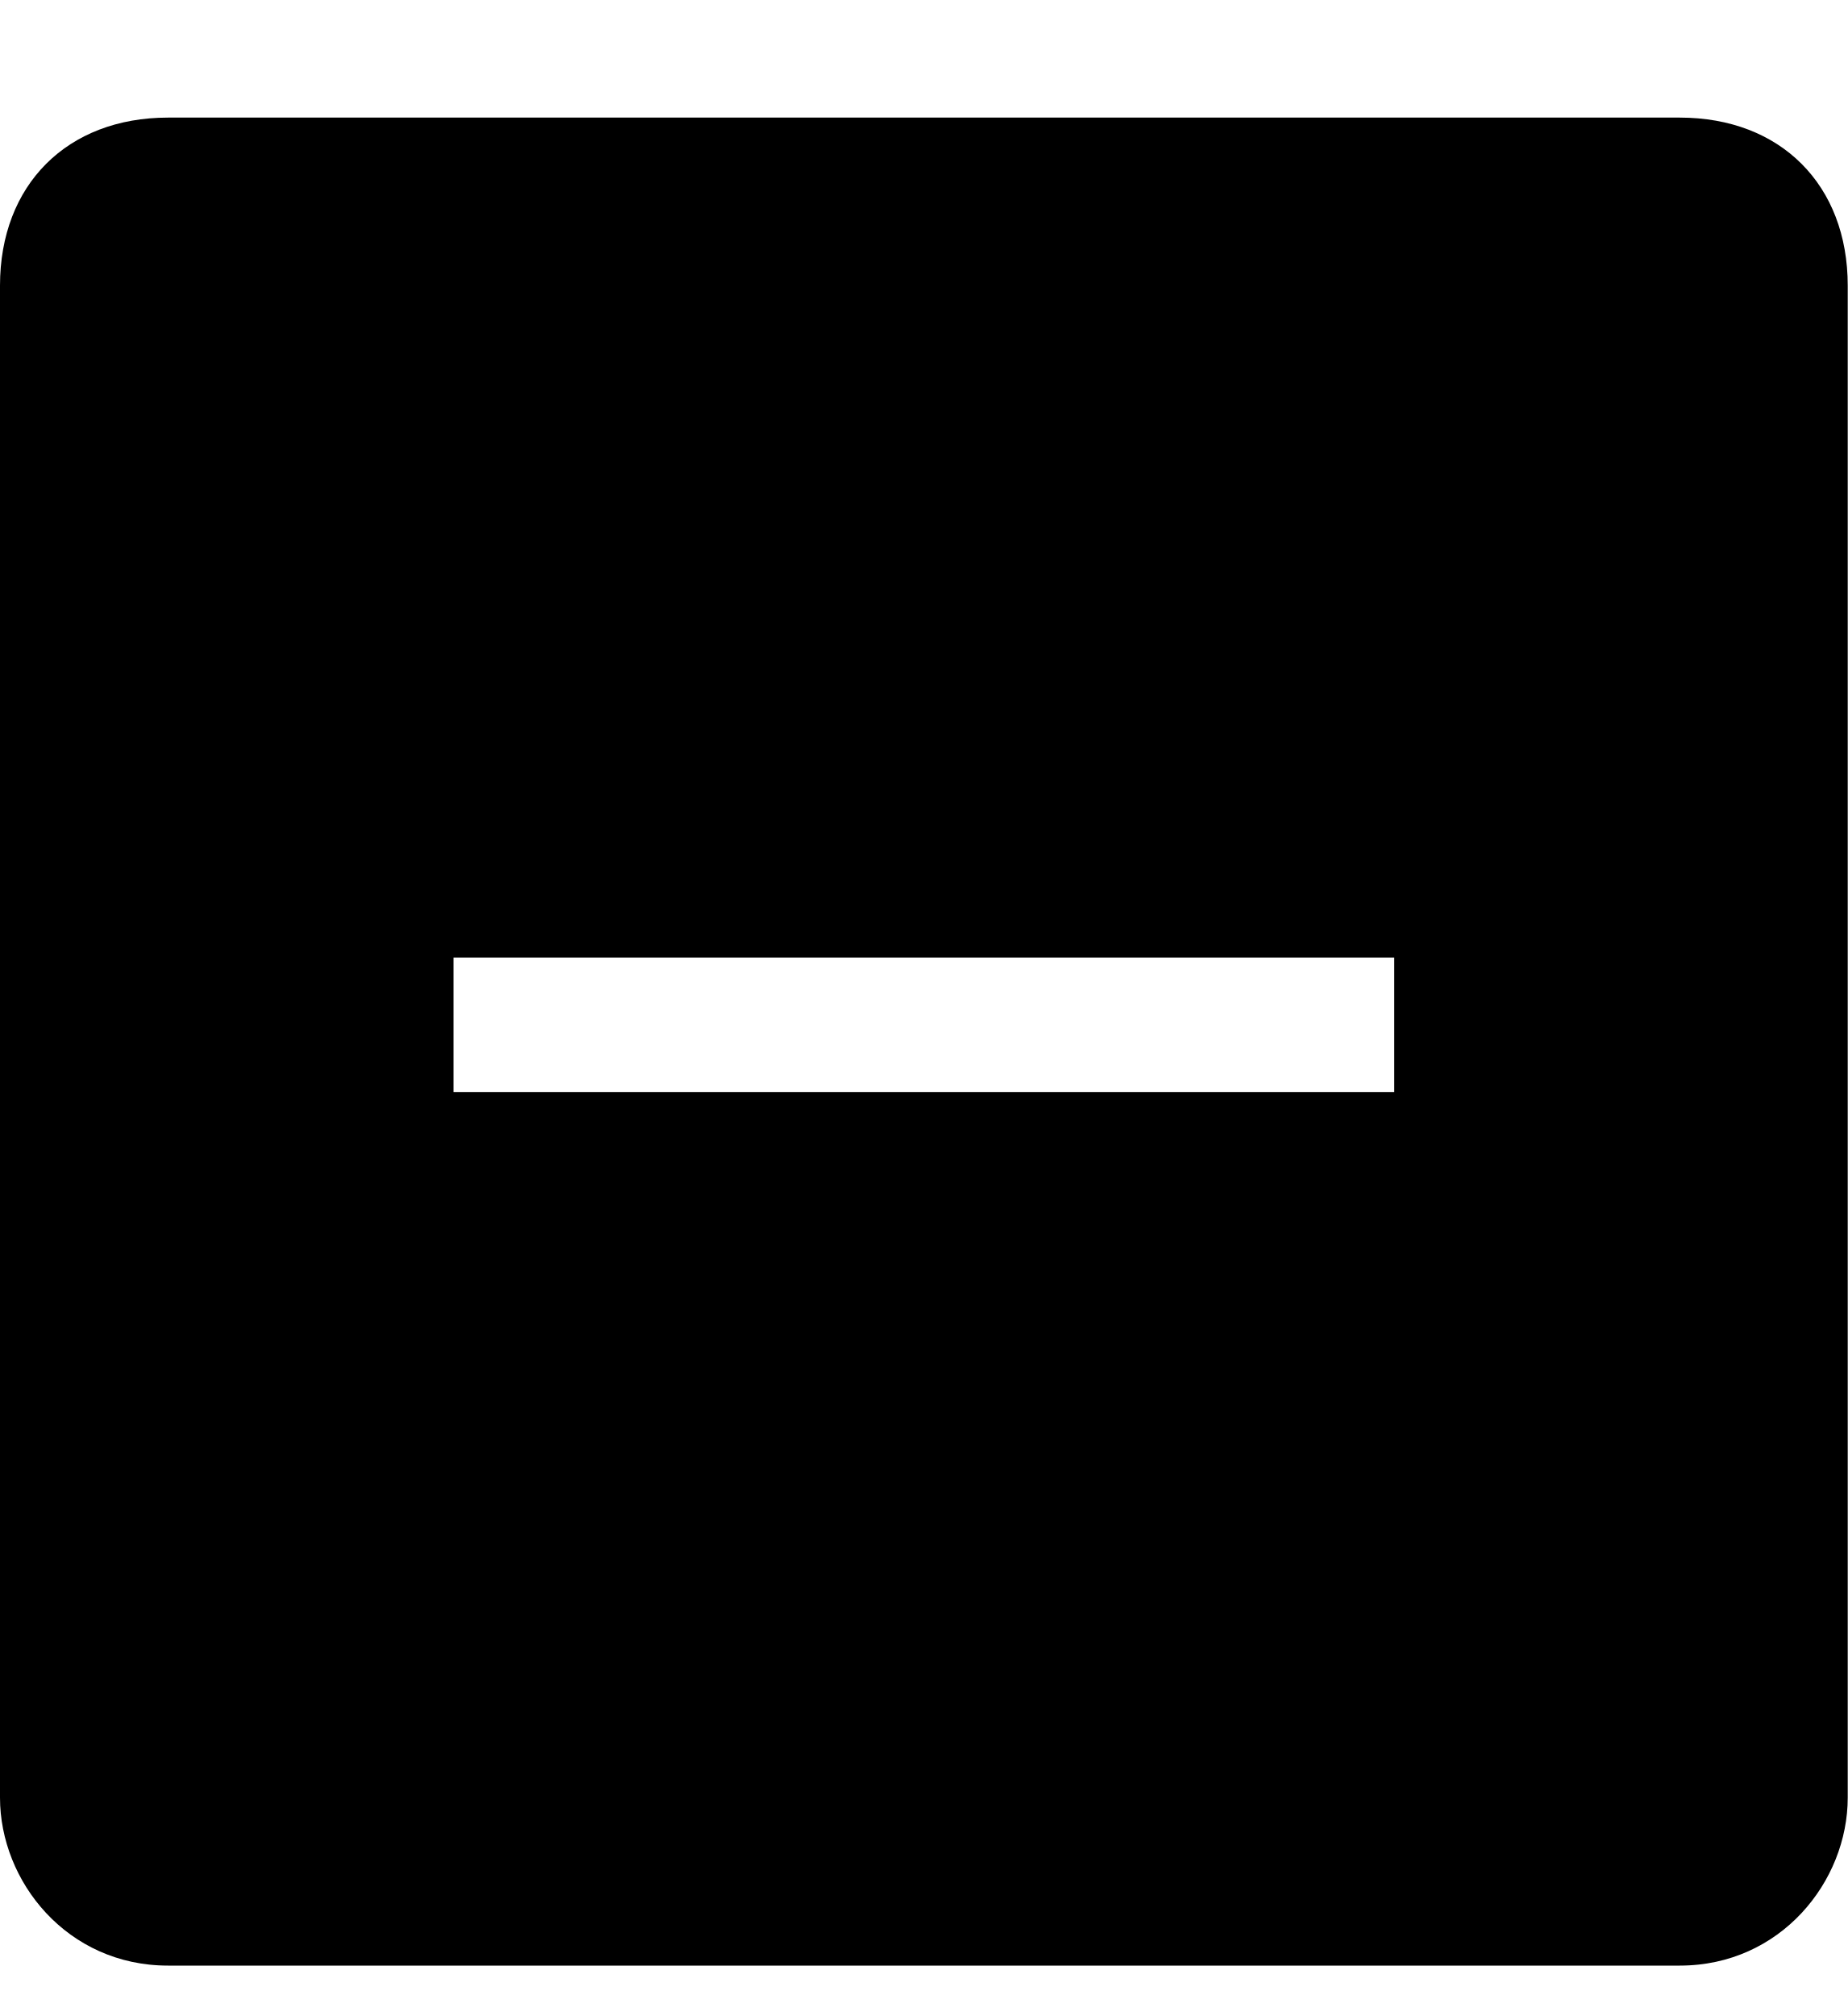
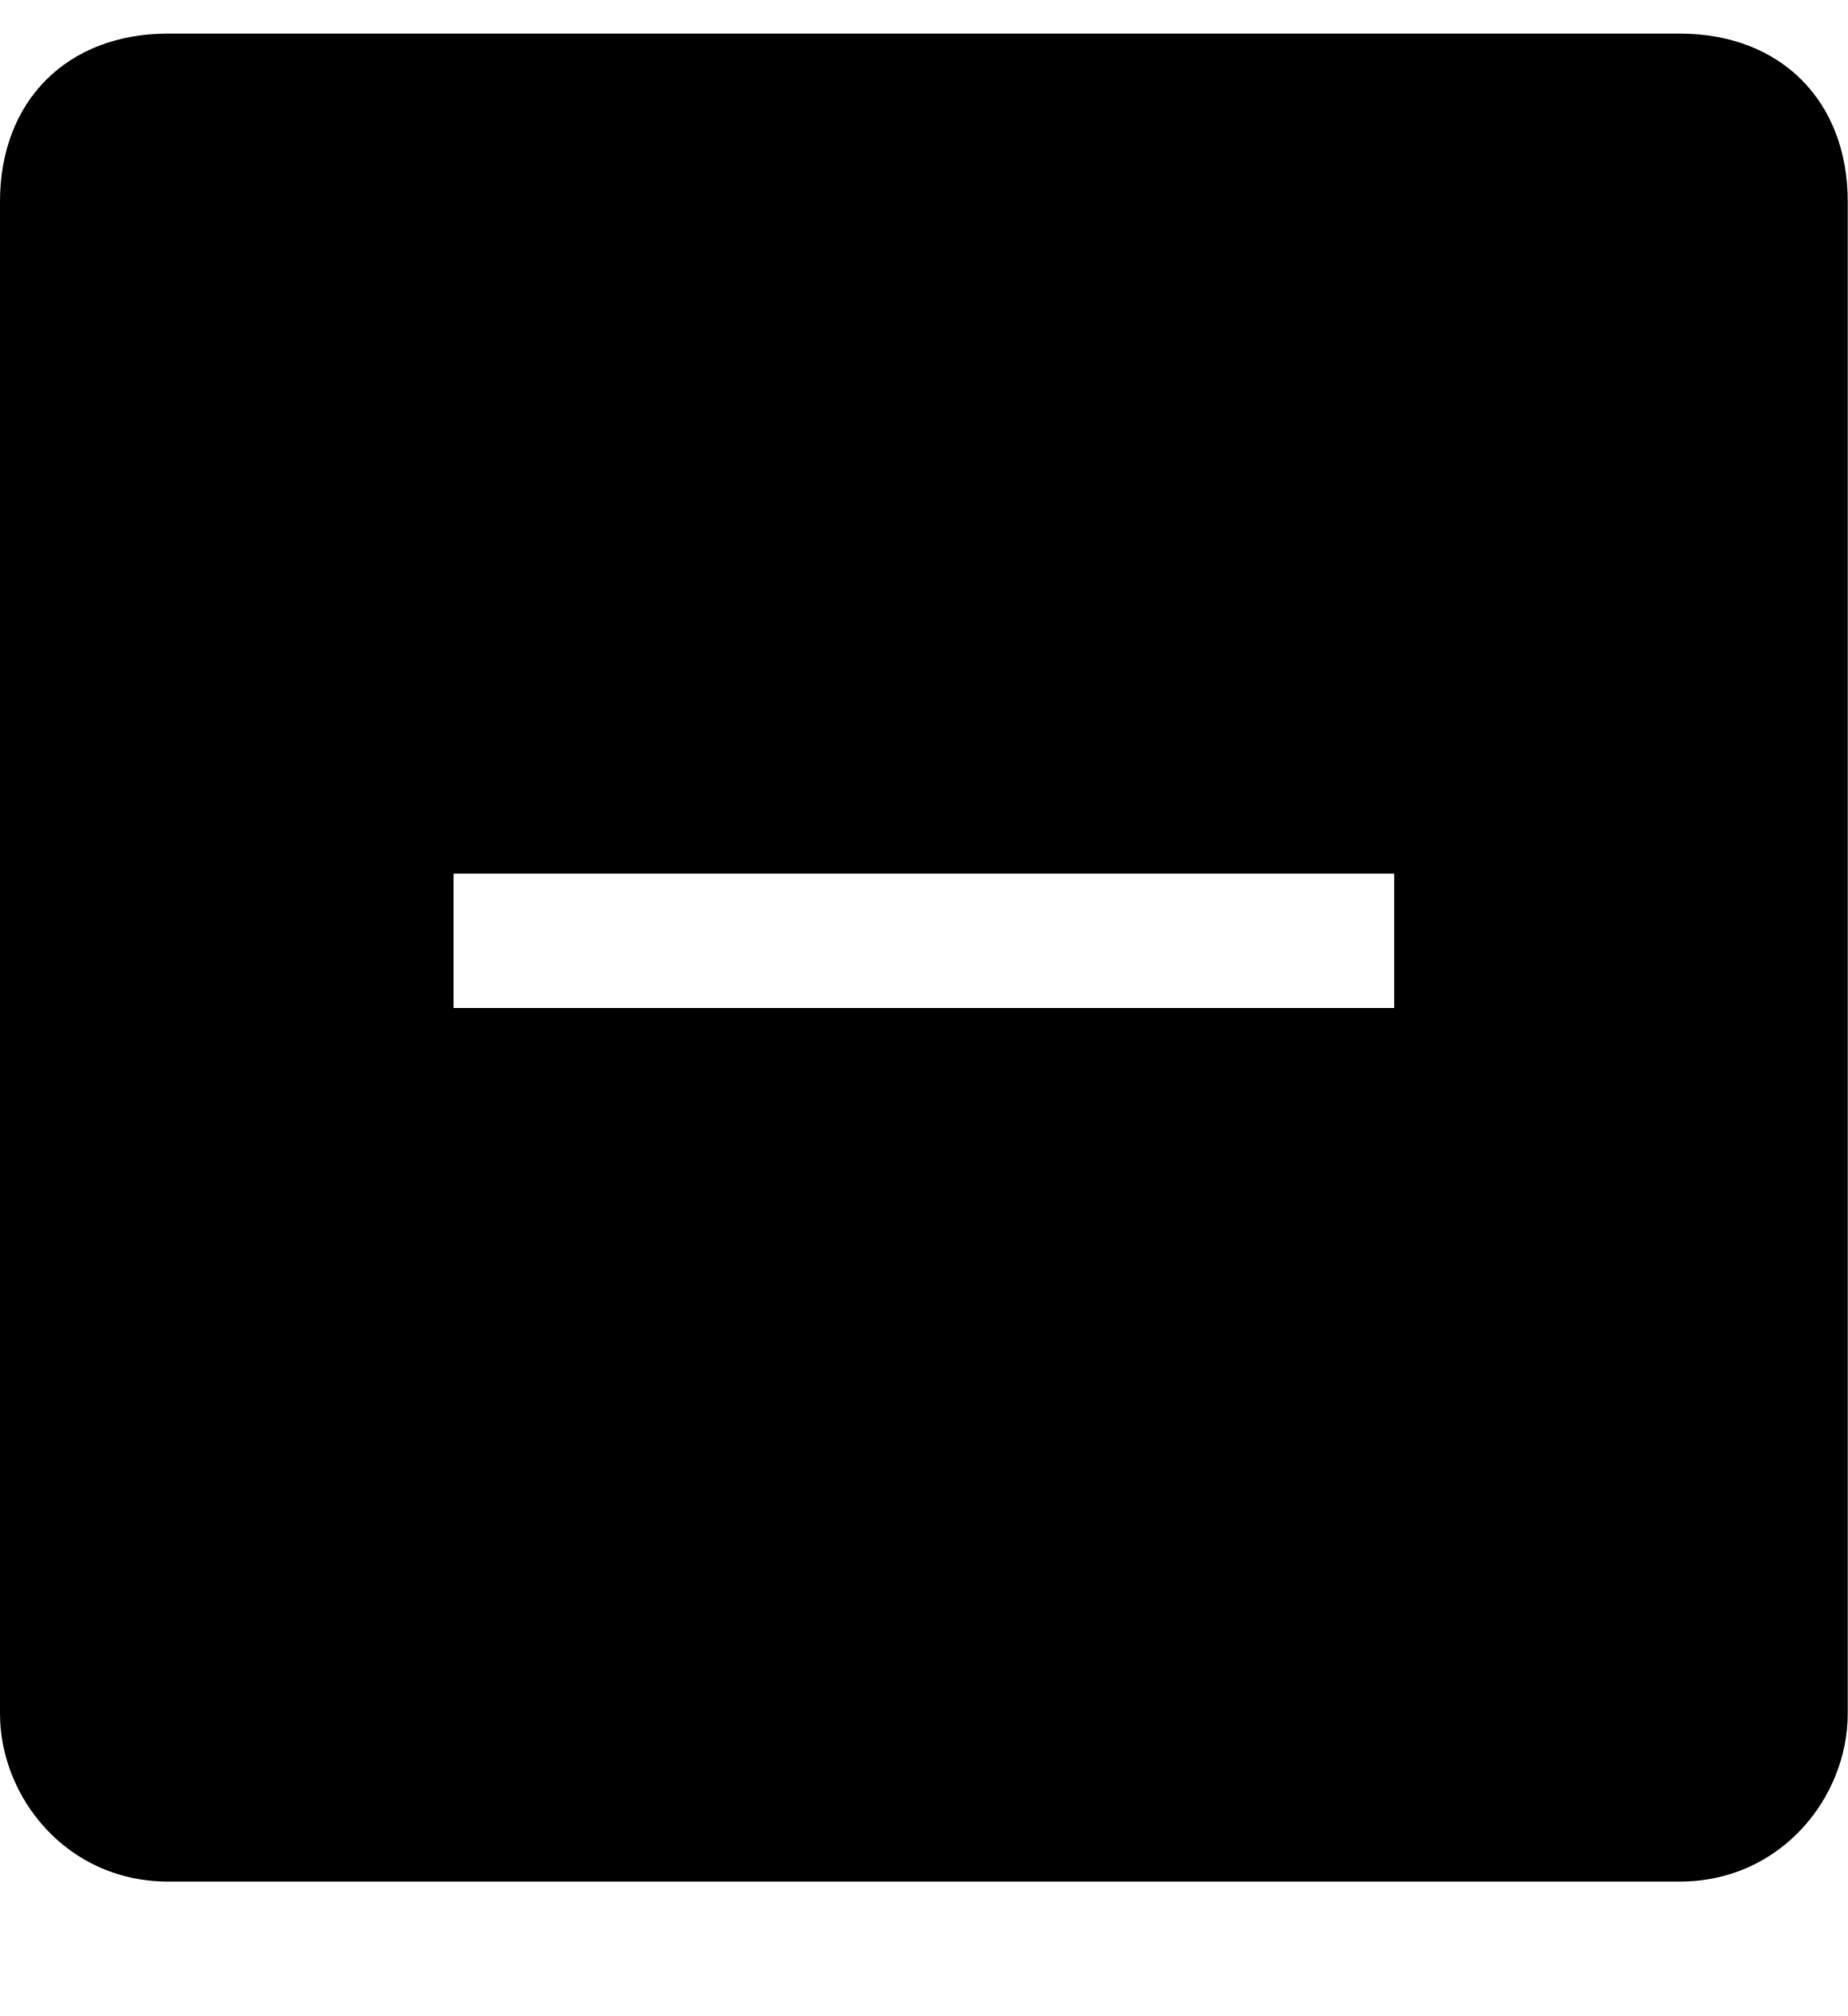
- <svg xmlns="http://www.w3.org/2000/svg" width="11px" height="12px" viewBox="0 0 11 12" version="1.1">
+ <svg xmlns="http://www.w3.org/2000/svg" width="11px" height="12px" viewBox="0 .5 11 12" version="1.1">
  <g transform="translate(-574.0, -552.0)">
    <g transform="translate(310.0, 210.5)">
      <path d="M264,343.2 C264,342.6 264.4,342.2 265.0,342.2 L274.0,342.2 C274.6,342.2 275,342.6 275,343.2 L275,352.2 C275,352.7 274.6,353.2 274.0,353.2 L265.0,353.2 C264.4,353.2 264,352.7 264,352.2 L264,343.2 Z M266.7,348.0 L266.7,347.2 L272.3,347.2 L272.3,348.0 L266.7,348.0 Z" fill-rule="evenodd" stroke="none" />
    </g>
  </g>
</svg>
